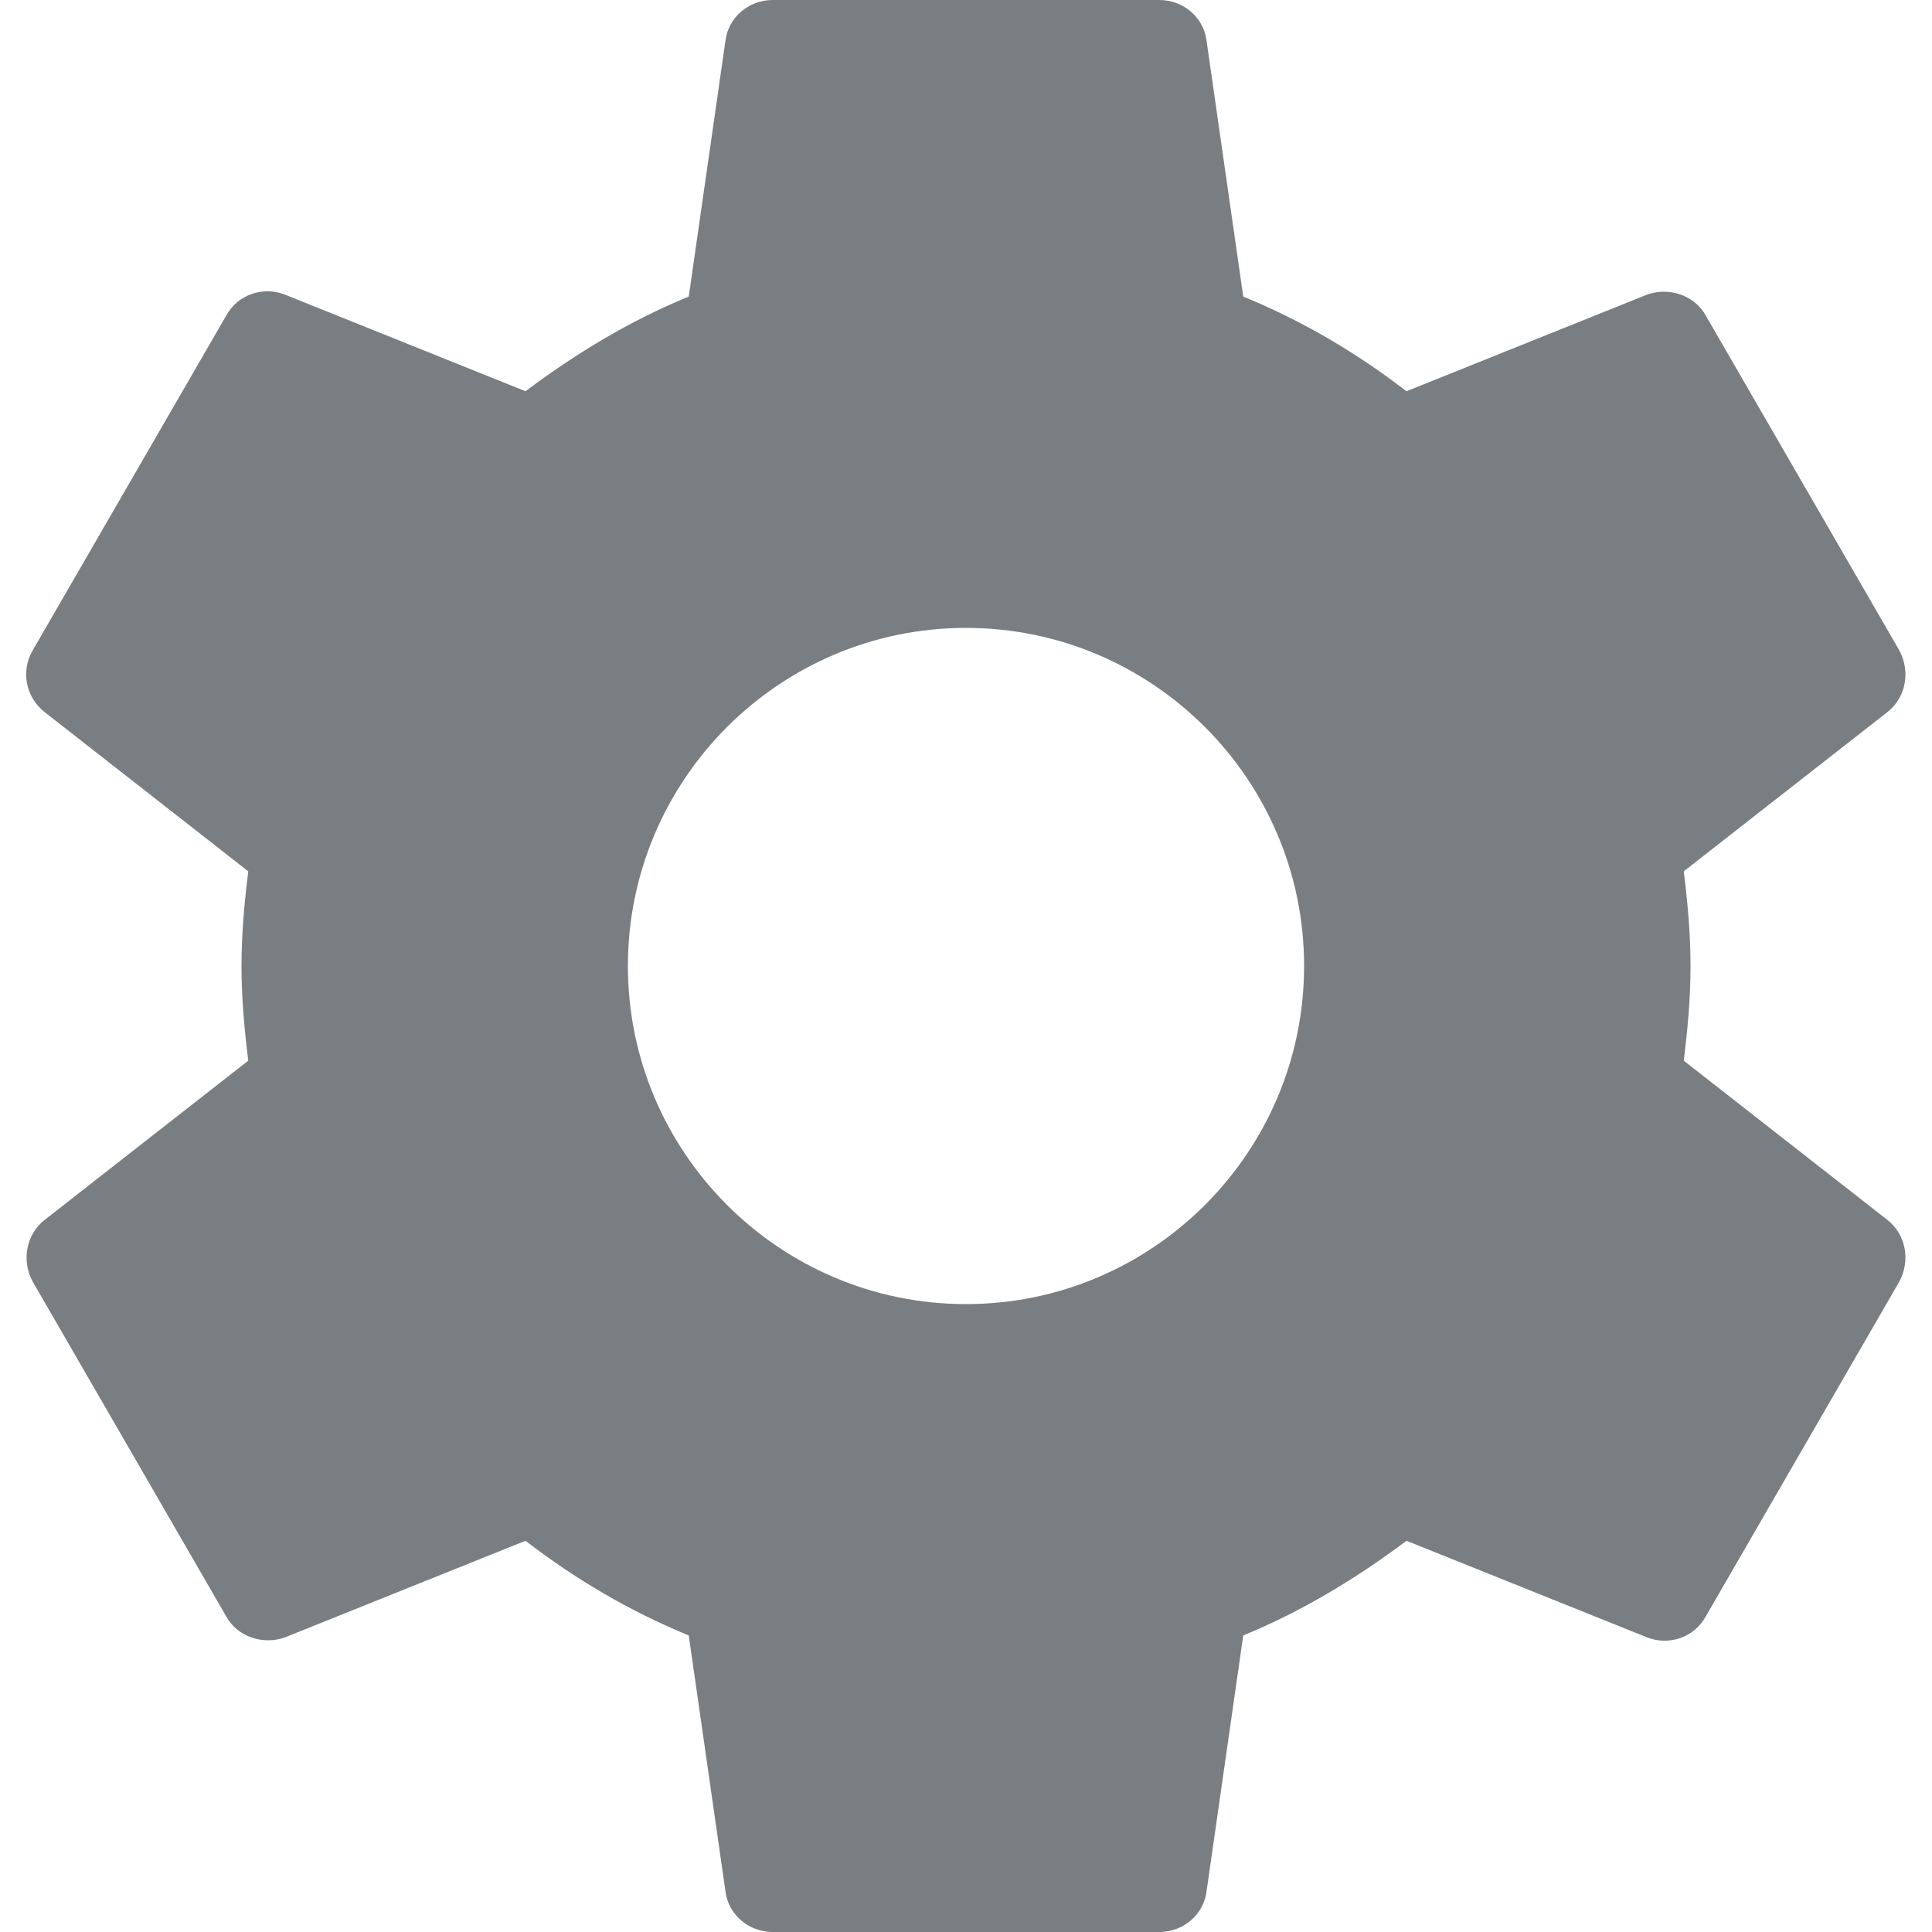
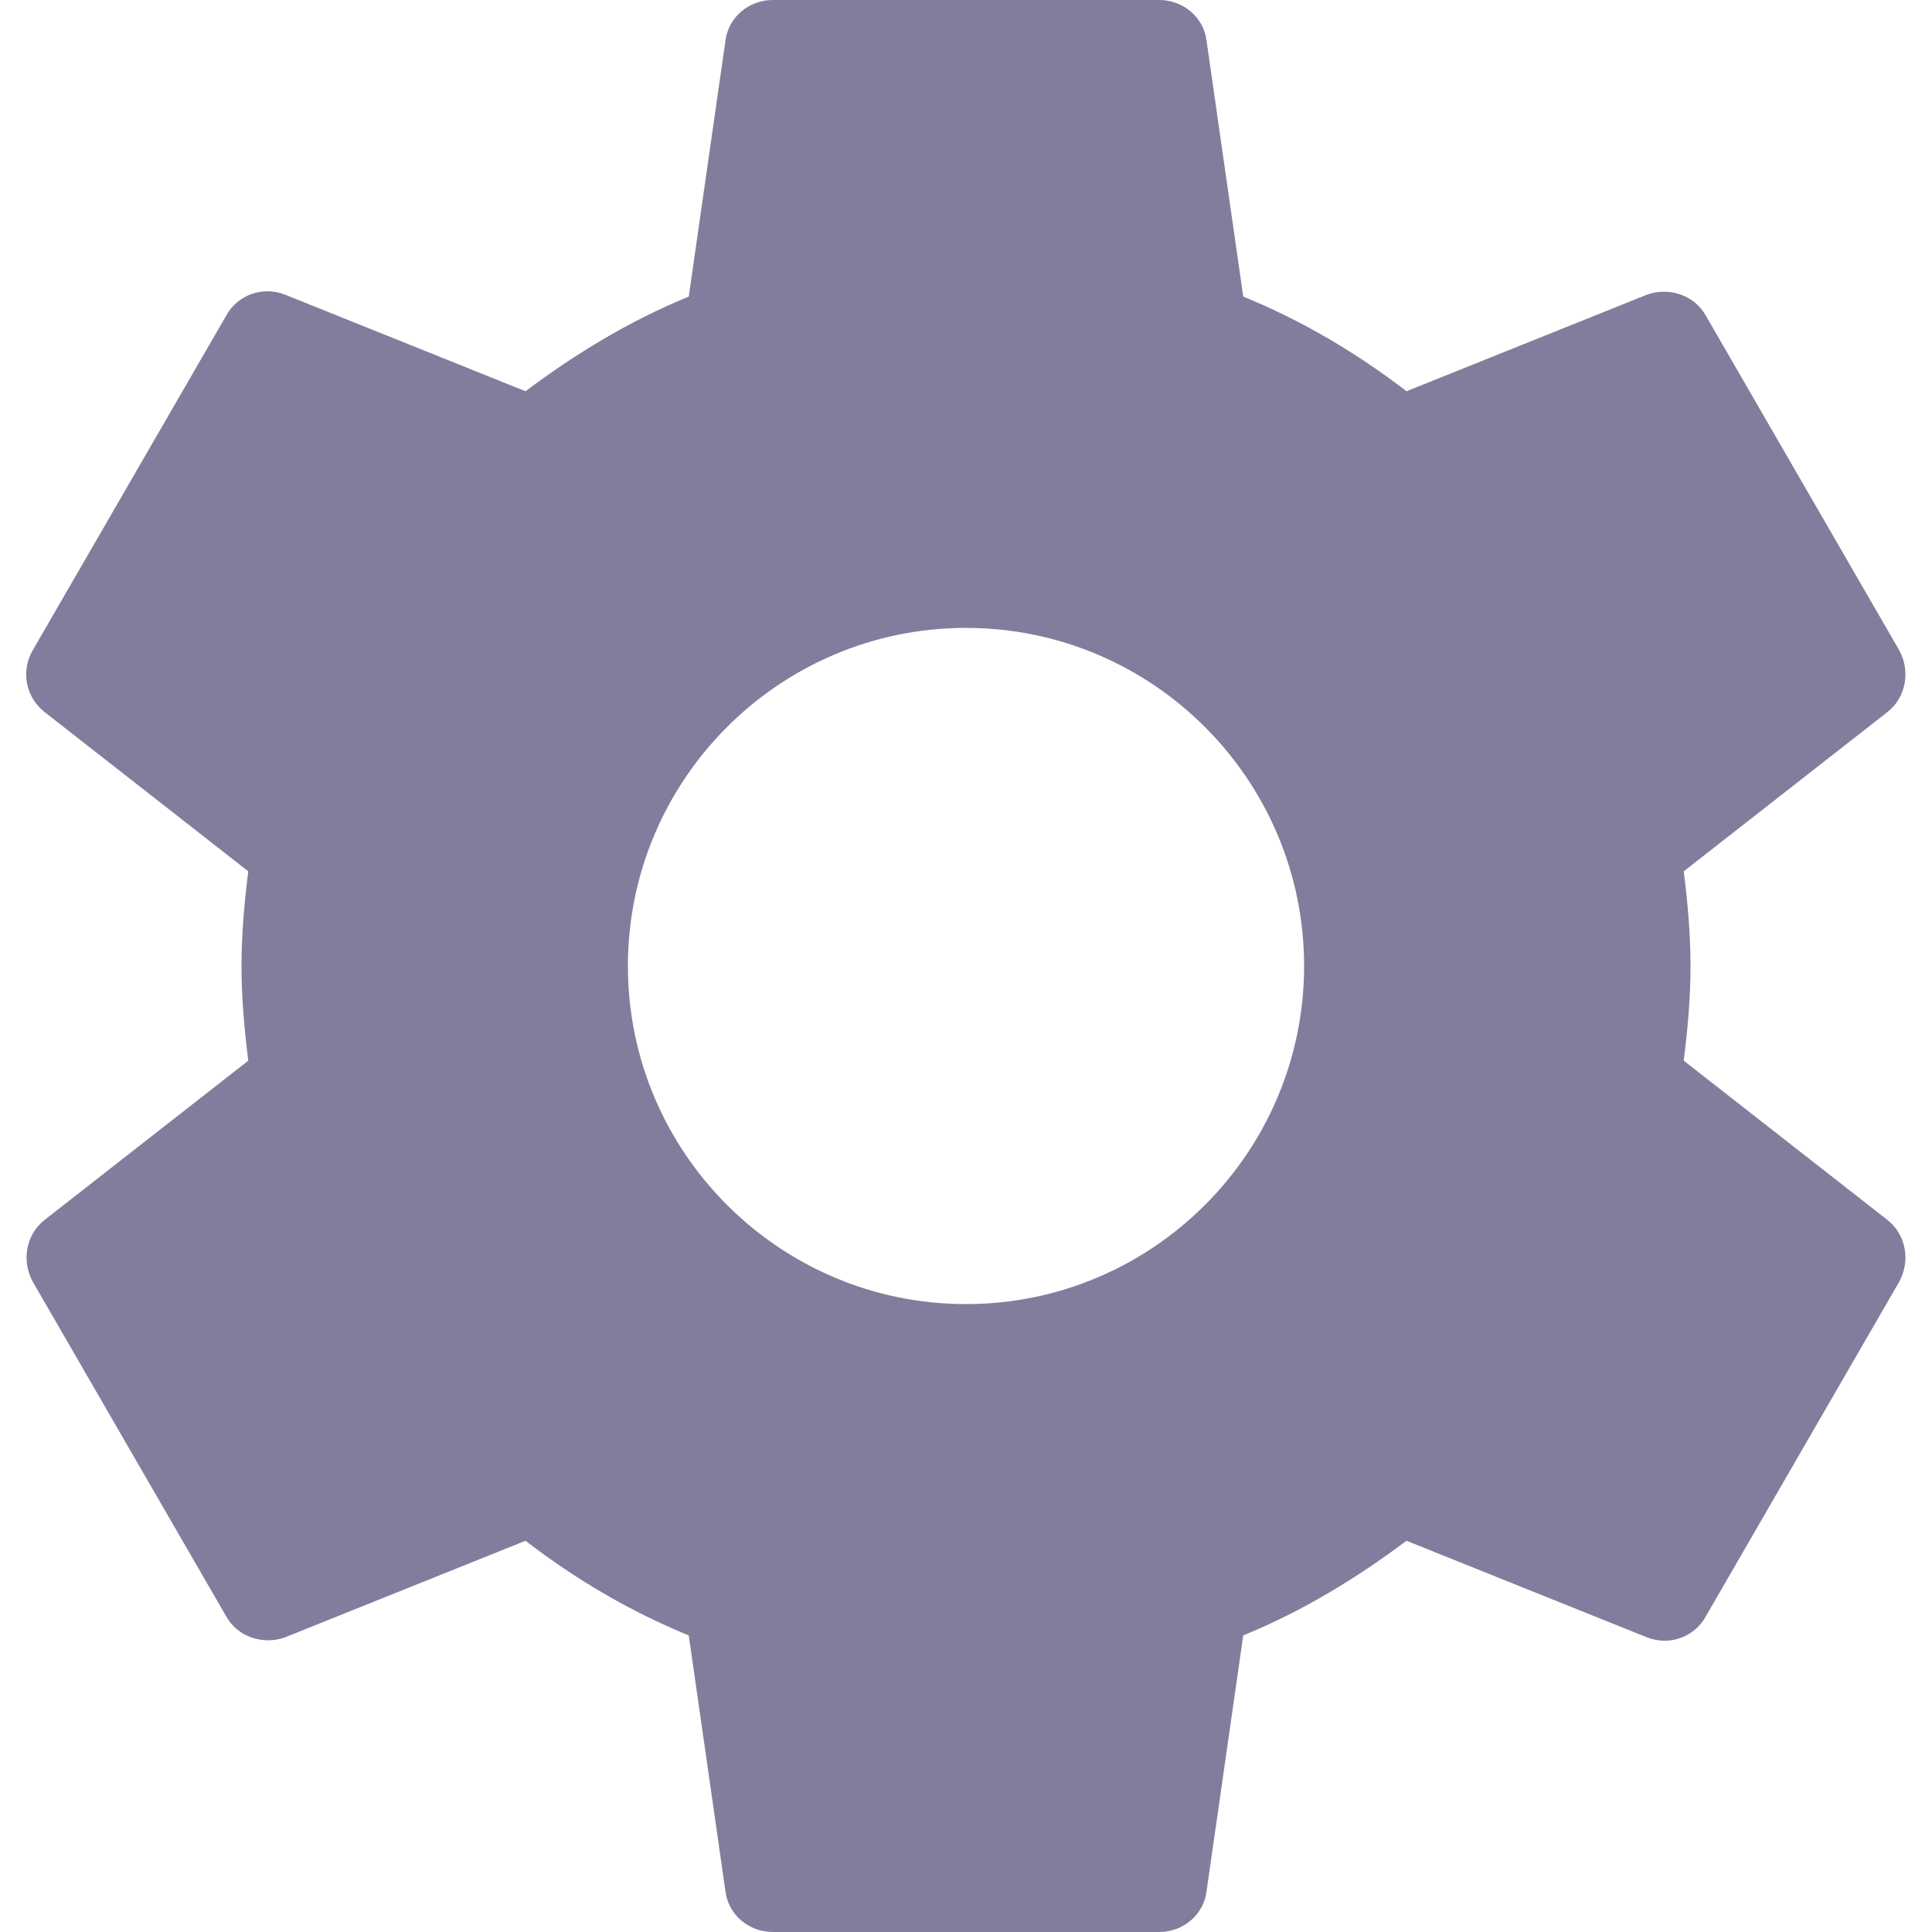
<svg xmlns="http://www.w3.org/2000/svg" width="20" height="20" viewBox="0 0 20 20" fill="none">
-   <path d="M17.43 10.98C17.47 10.66 17.5 10.34 17.5 10C17.5 9.66 17.47 9.34 17.43 9.02L19.54 7.37C19.73 7.22 19.78 6.95 19.66 6.73L17.66 3.27C17.54 3.05 17.27 2.97 17.05 3.05L14.56 4.05C14.04 3.65 13.48 3.32 12.87 3.07L12.49 0.42C12.46 0.18 12.25 0 12 0H8C7.75 0 7.54 0.18 7.51 0.42L7.13 3.07C6.52 3.32 5.96 3.66 5.44 4.05L2.95 3.05C2.72 2.96 2.46 3.05 2.34 3.27L0.34 6.73C0.21 6.95 0.27 7.22 0.46 7.37L2.57 9.02C2.53 9.34 2.5 9.67 2.5 10C2.5 10.33 2.53 10.66 2.57 10.98L0.46 12.63C0.27 12.78 0.22 13.05 0.34 13.27L2.34 16.73C2.46 16.95 2.73 17.03 2.95 16.95L5.44 15.95C5.96 16.35 6.52 16.68 7.13 16.93L7.51 19.58C7.54 19.82 7.75 20 8 20H12C12.25 20 12.46 19.82 12.49 19.58L12.87 16.93C13.48 16.68 14.04 16.34 14.56 15.95L17.05 16.95C17.28 17.04 17.54 16.95 17.66 16.73L19.66 13.27C19.78 13.05 19.73 12.78 19.54 12.63L17.43 10.98ZM10 13.5C8.07 13.5 6.5 11.93 6.5 10C6.5 8.07 8.07 6.5 10 6.5C11.93 6.5 13.5 8.07 13.5 10C13.5 11.93 11.93 13.5 10 13.5Z" fill="#787E82" />
+   <path d="M17.43 10.98C17.47 10.66 17.5 10.34 17.5 10C17.5 9.66 17.47 9.34 17.43 9.02L19.54 7.37C19.73 7.22 19.78 6.95 19.66 6.73L17.66 3.27C17.54 3.05 17.27 2.97 17.05 3.05L14.56 4.05C14.04 3.65 13.48 3.32 12.87 3.07L12.49 0.42C12.46 0.18 12.25 0 12 0H8C7.75 0 7.54 0.18 7.51 0.42L7.13 3.07C6.52 3.32 5.96 3.66 5.44 4.05L2.95 3.05C2.72 2.96 2.46 3.05 2.34 3.27L0.34 6.73C0.21 6.95 0.27 7.22 0.46 7.37L2.57 9.02C2.53 9.34 2.5 9.67 2.5 10C2.5 10.33 2.53 10.66 2.57 10.98L0.46 12.63C0.27 12.78 0.22 13.05 0.34 13.27L2.34 16.73C2.46 16.95 2.73 17.03 2.95 16.95L5.44 15.95C5.96 16.35 6.52 16.68 7.13 16.93L7.51 19.58C7.54 19.82 7.75 20 8 20H12C12.25 20 12.46 19.82 12.49 19.58L12.87 16.93C13.48 16.68 14.04 16.34 14.56 15.95L17.05 16.95C17.28 17.04 17.54 16.95 17.66 16.73L19.66 13.27C19.78 13.05 19.73 12.78 19.54 12.63L17.43 10.98ZM10 13.5C8.07 13.5 6.5 11.93 6.5 10C6.5 8.07 8.07 6.5 10 6.5C11.93 6.5 13.5 8.07 13.5 10C13.5 11.93 11.93 13.5 10 13.5Z" fill="#847C9C" />
</svg>
